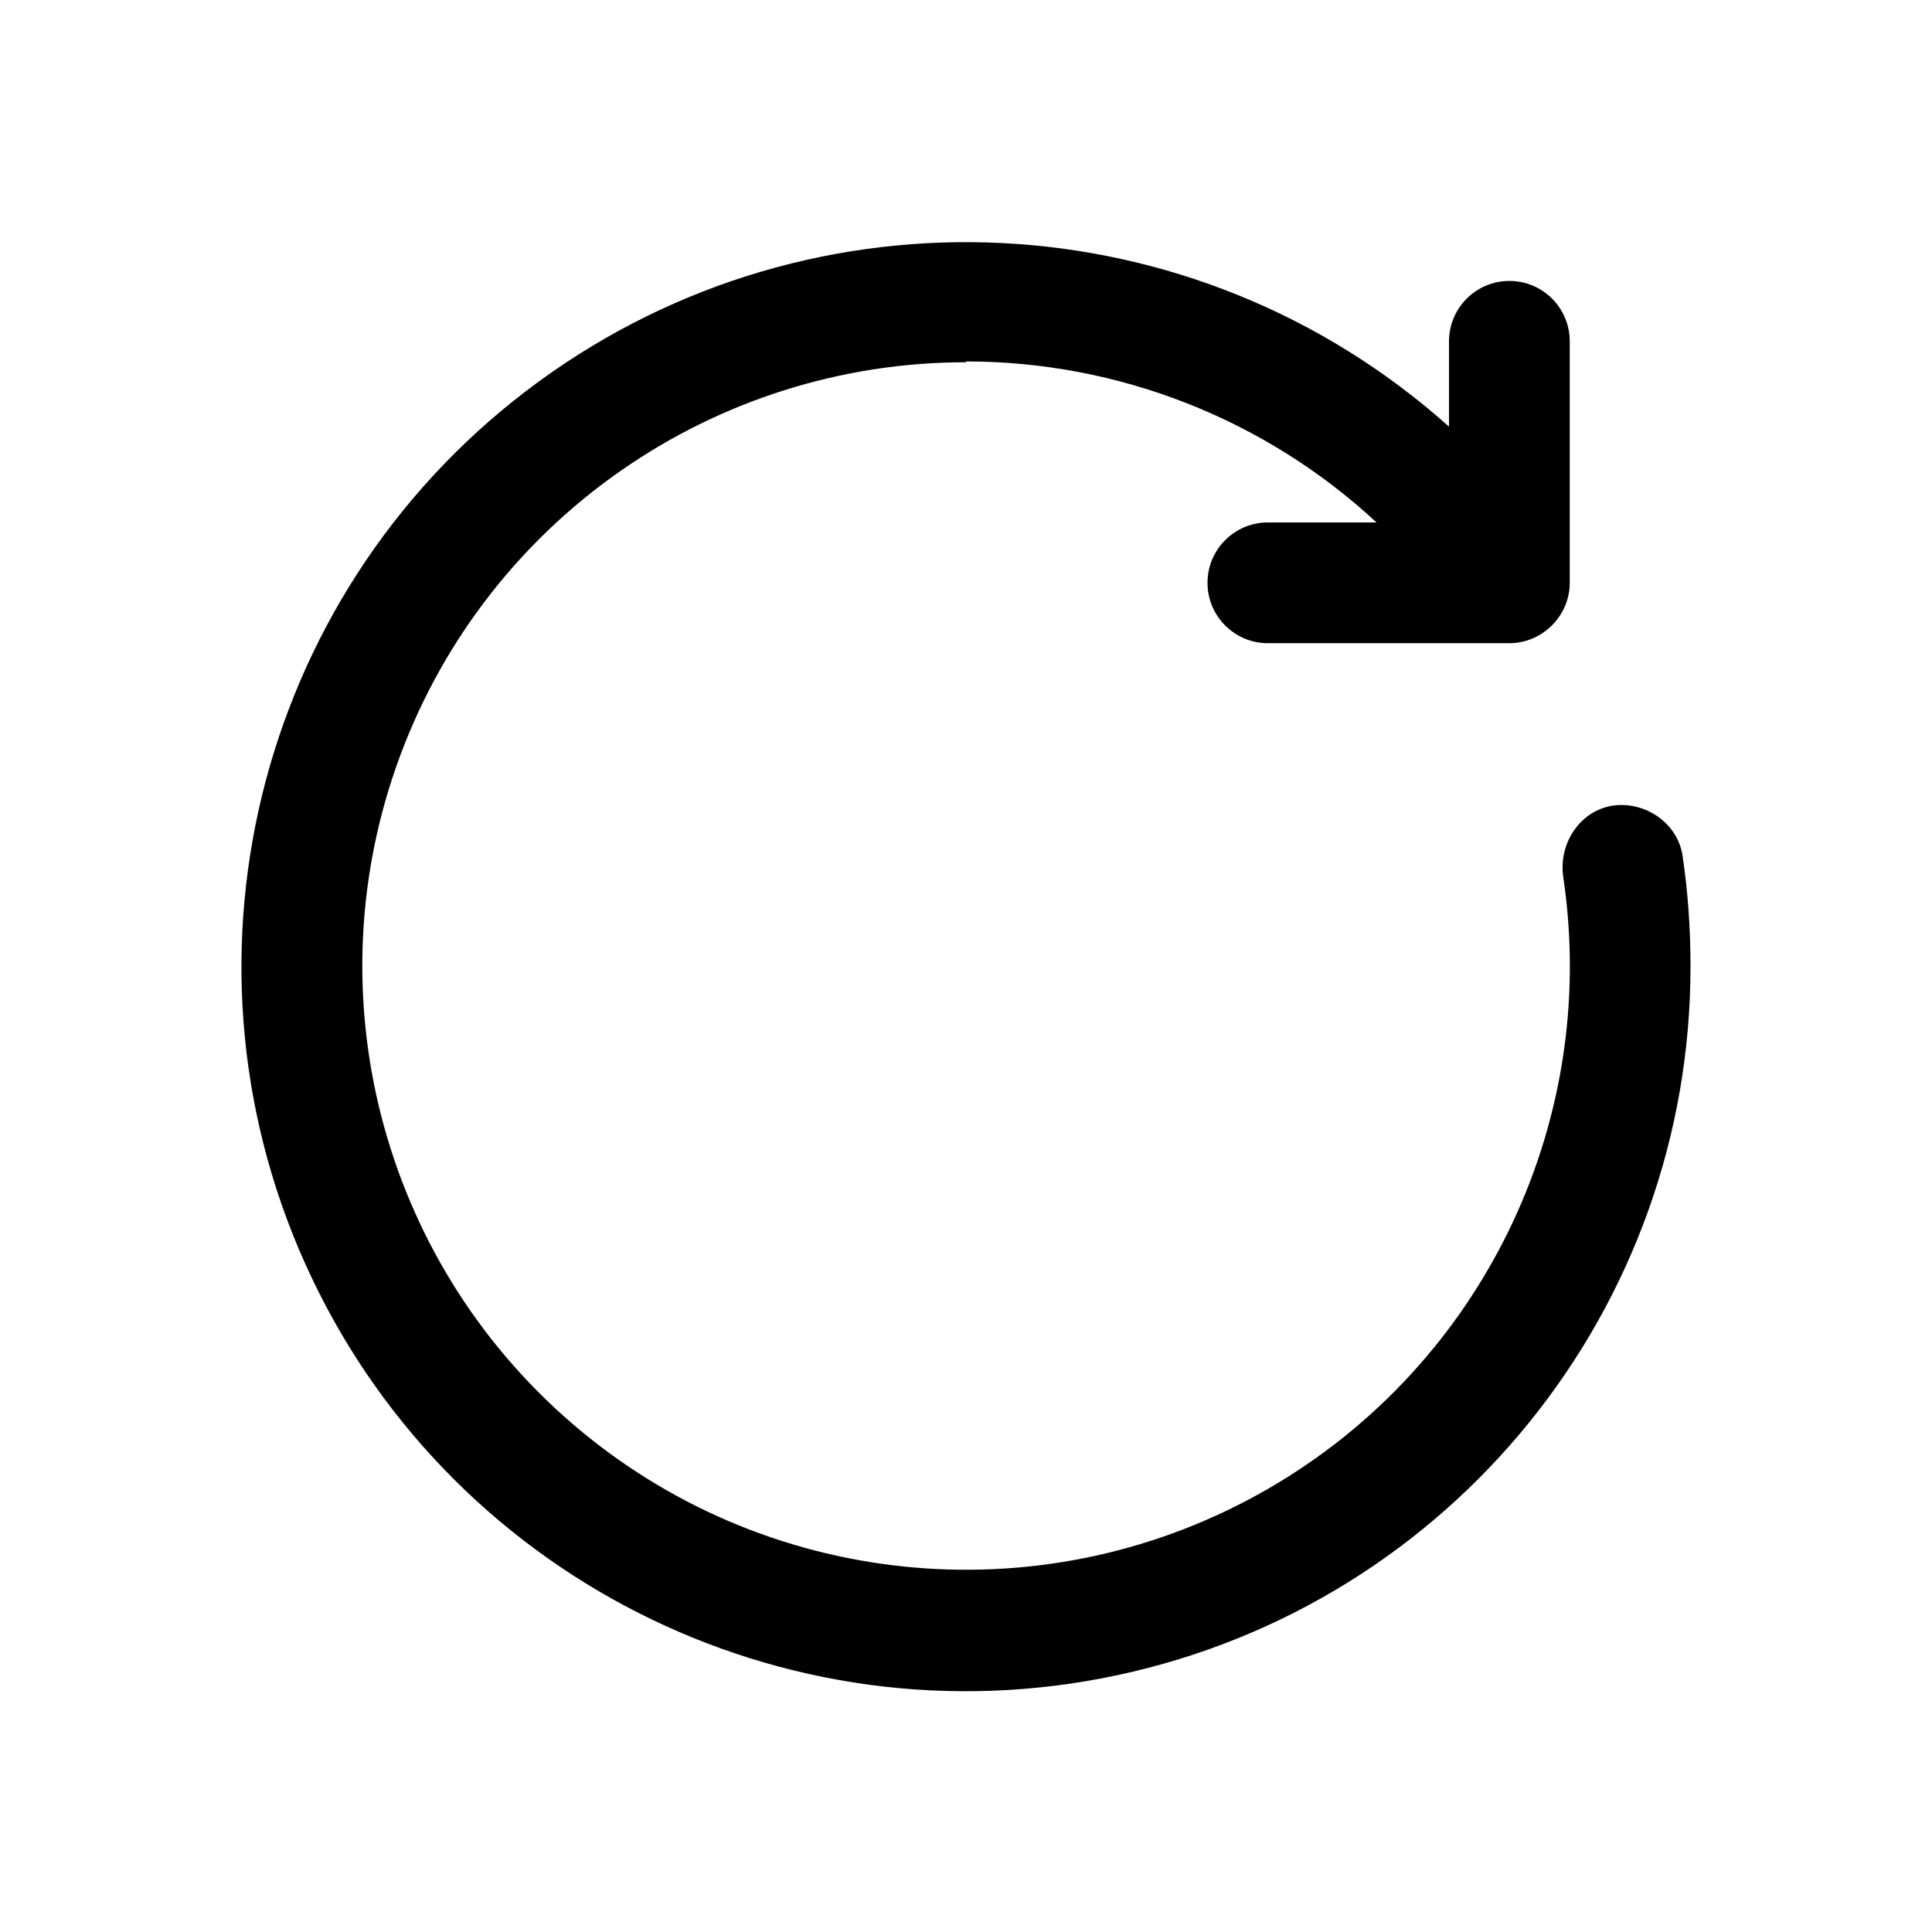
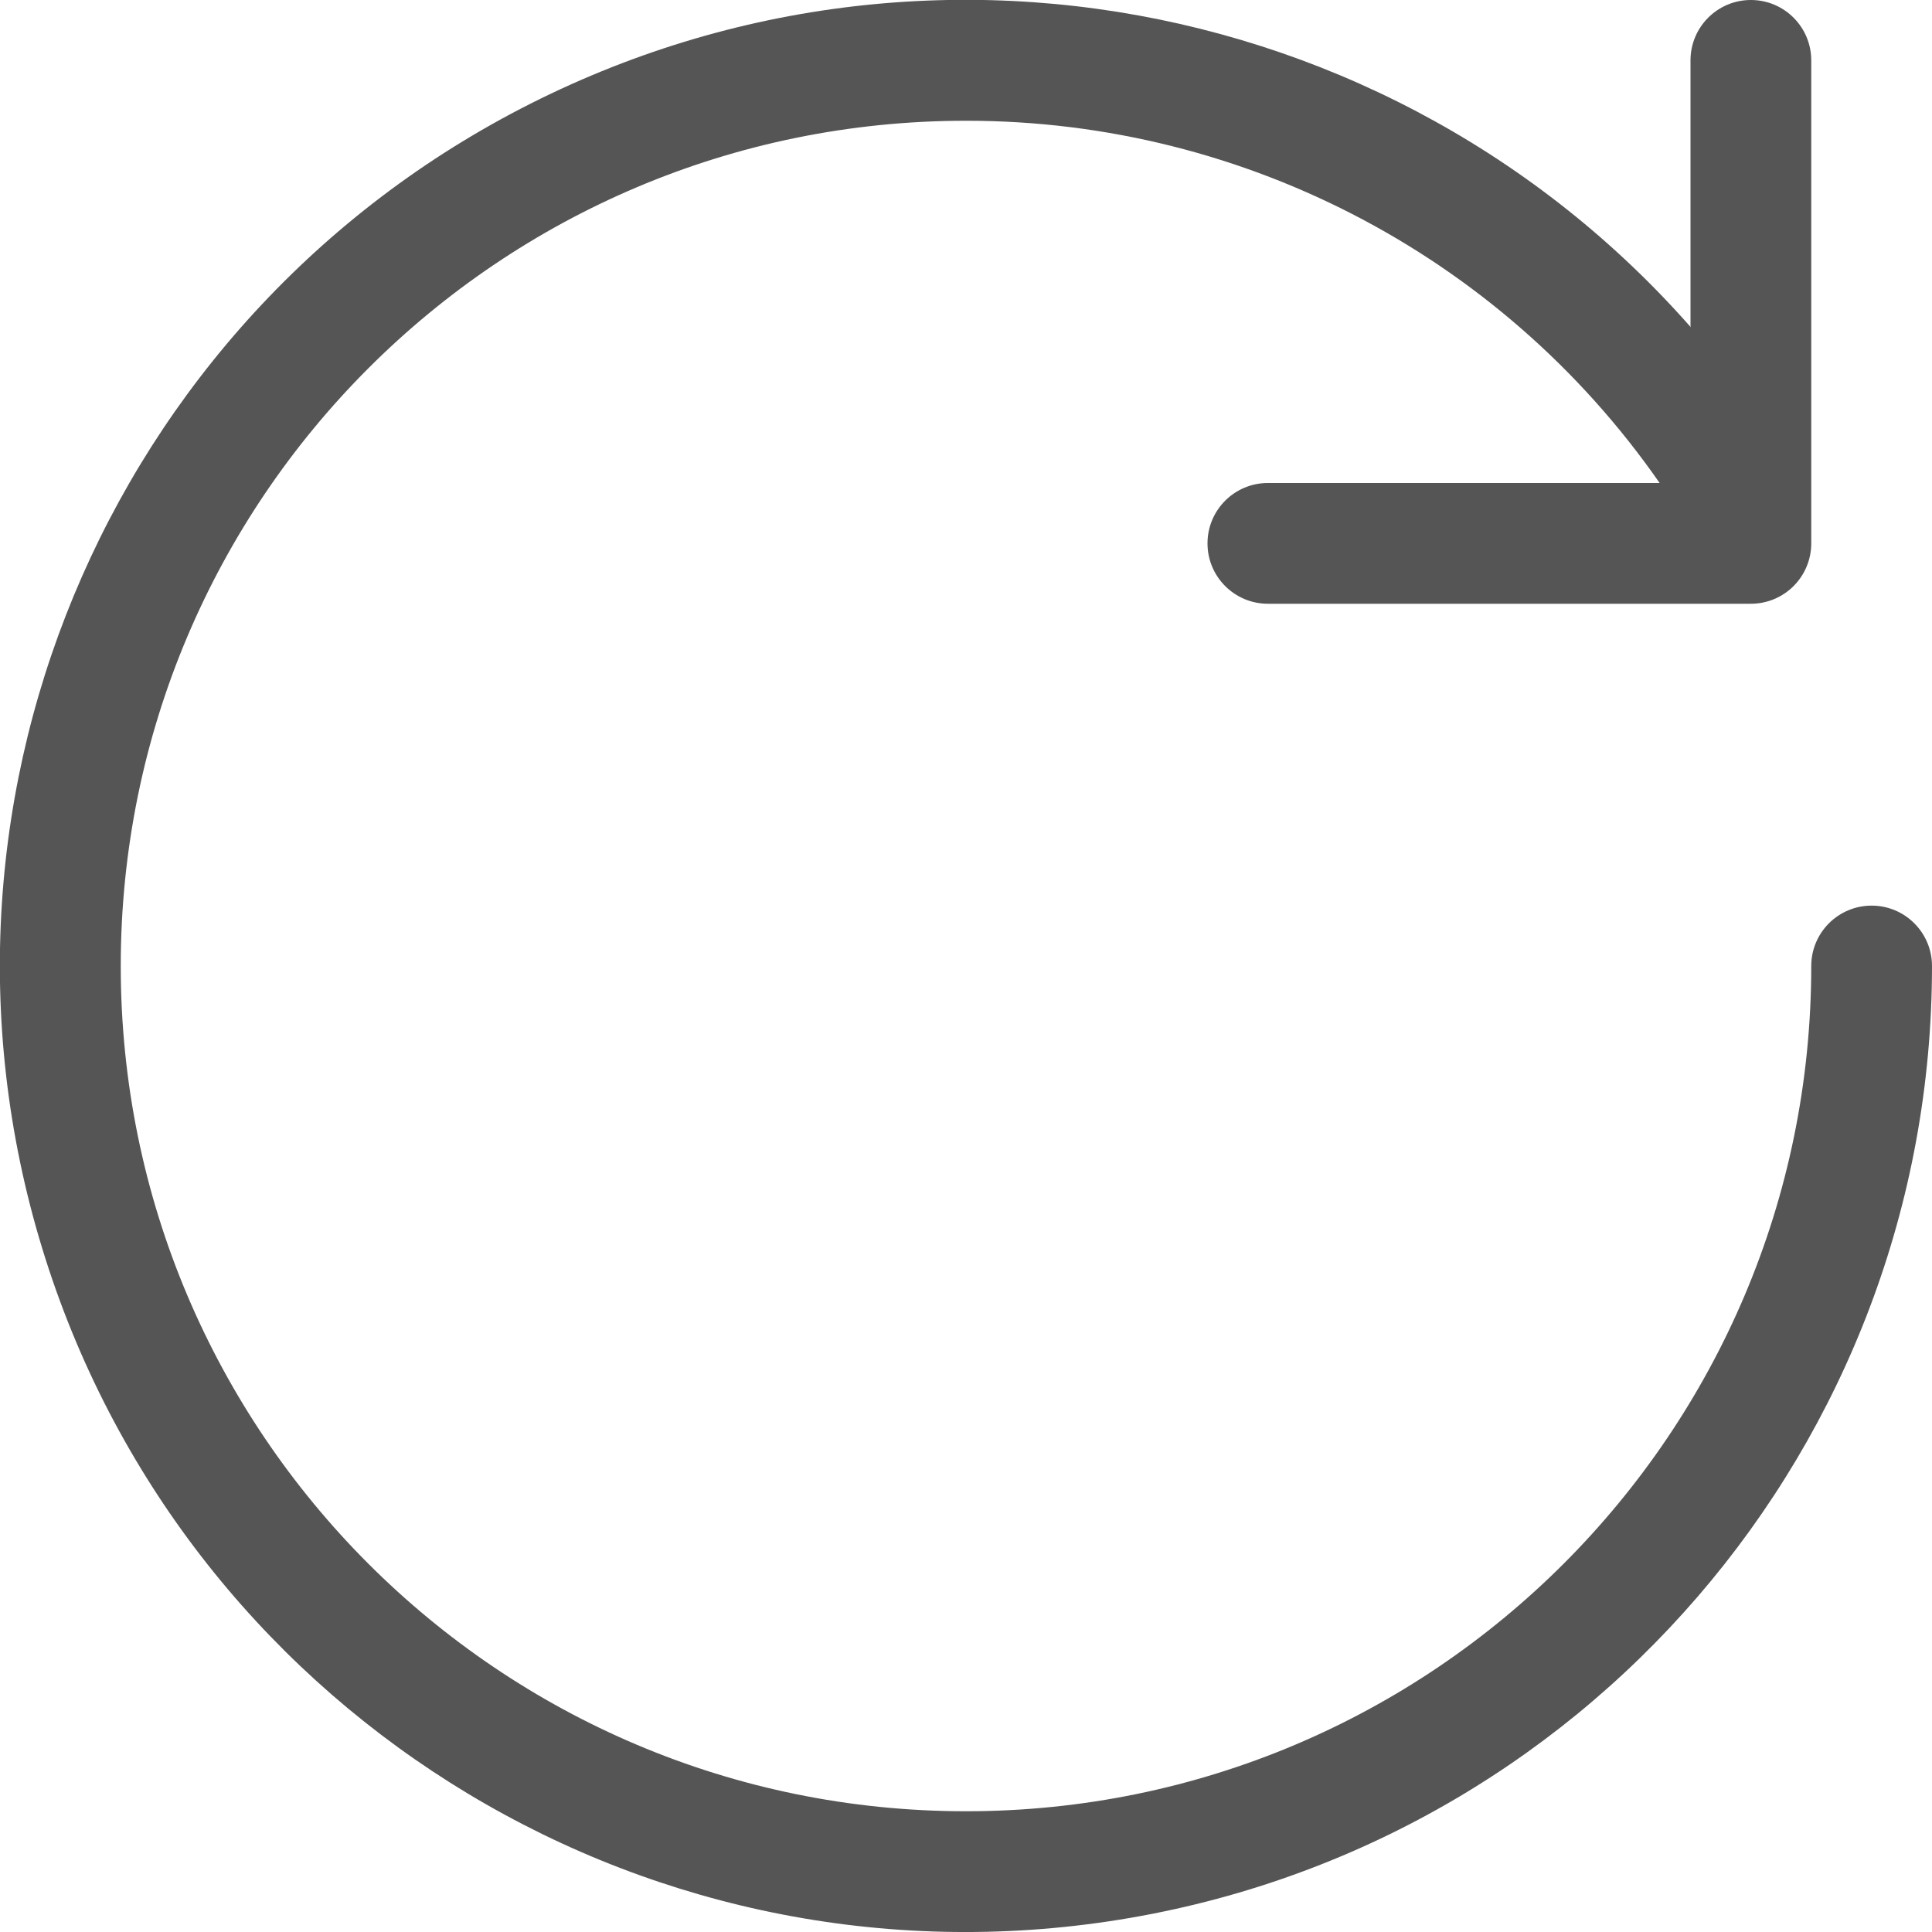
- <svg xmlns="http://www.w3.org/2000/svg" width="24" height="24" viewBox="0 0 24 24">
-   <path fill="currentColor" d="M12 4.5a7.5 7.5 0 1 0 7.42 6.4c-.07-.46.26-.9.72-.9.37 0 .7.26.76.62q.1.67.1 1.38a9 9 0 1 1-3-6.7V4.24a.75.75 0 0 1 1.5 0v3c0 .41-.34.75-.75.75h-3a.75.75 0 0 1 0-1.5h1.35a7.5 7.5 0 0 0-5.1-2" />
+ <svg xmlns="http://www.w3.org/2000/svg" fill="none" viewBox="0 0 16 16">
+   <path fill="#555" d="M14.5 0a.5.5 0 0 1 .5.5v4a.5.5 0 0 1-.5.5h-4a.5.5 0 0 1 0-1H14V.5a.5.5 0 0 1 .5-.5Z" />
+   <path fill="#555" d="M8 1a7 7 0 1 0 7 7 .5.5 0 0 1 1 0 8 8 0 1 1-1.365-4.47.5.5 0 0 1-.829.56A6.992 6.992 0 0 0 8 1Z" />
</svg>
